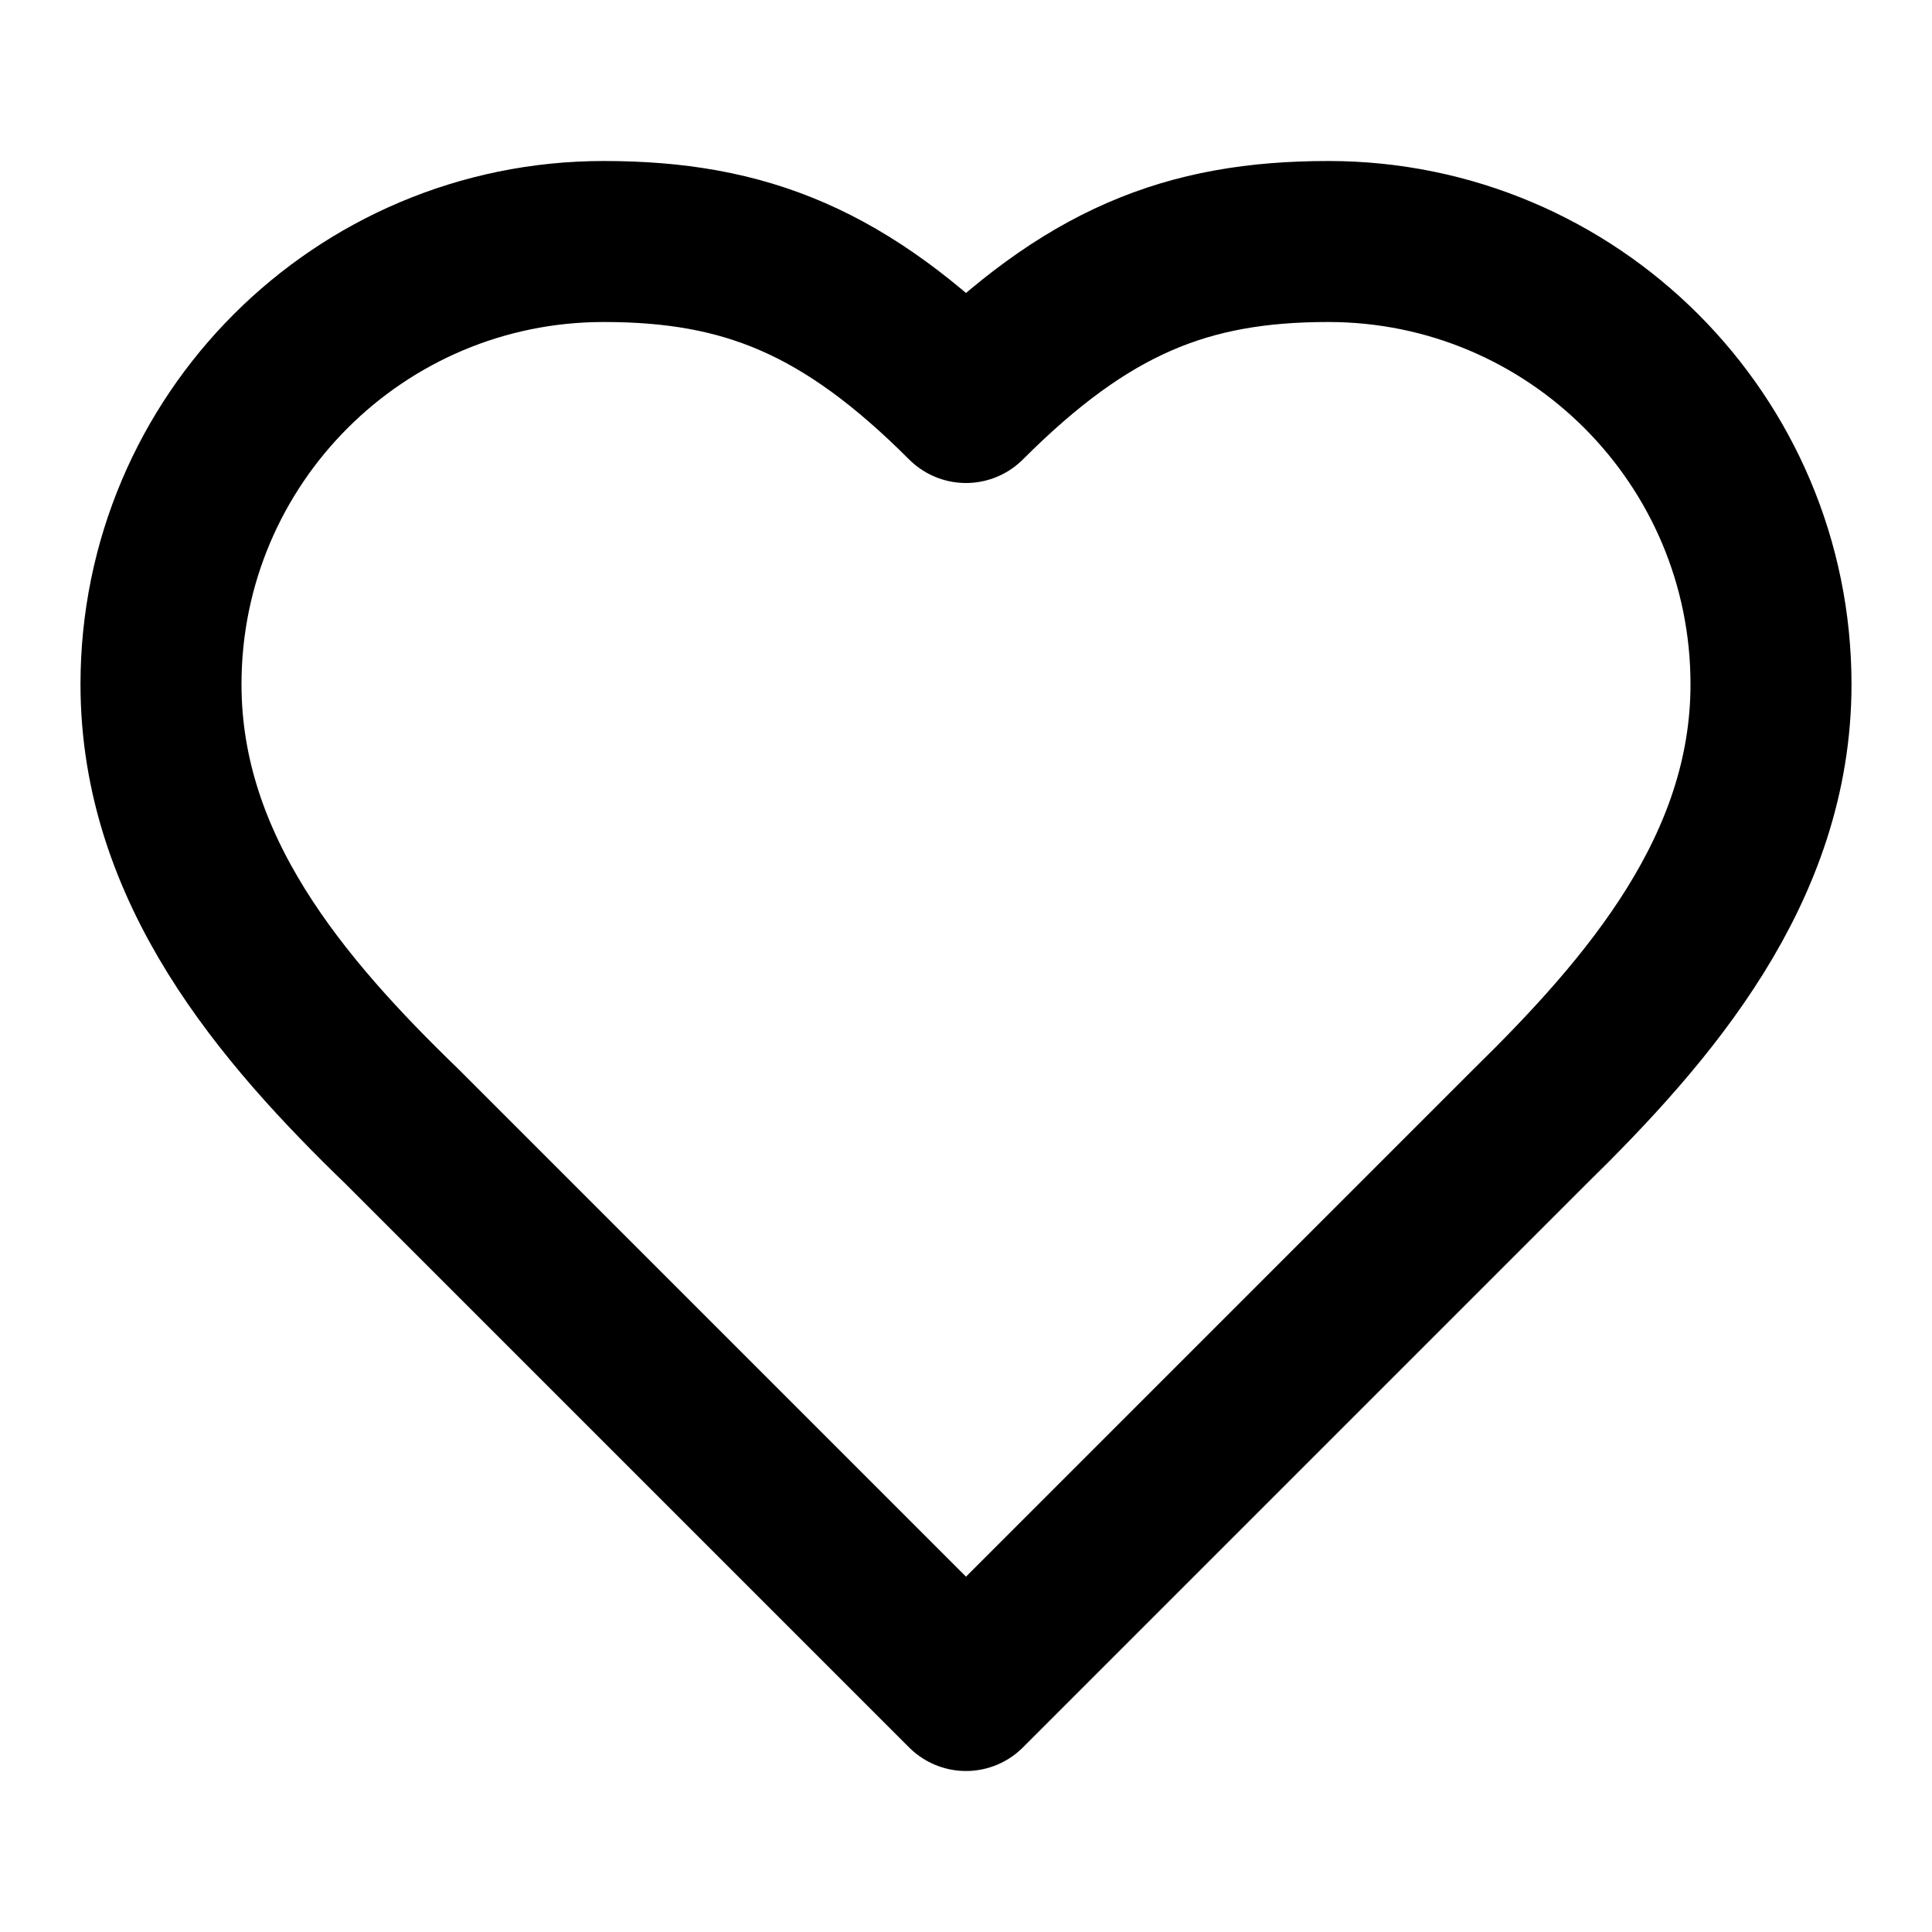
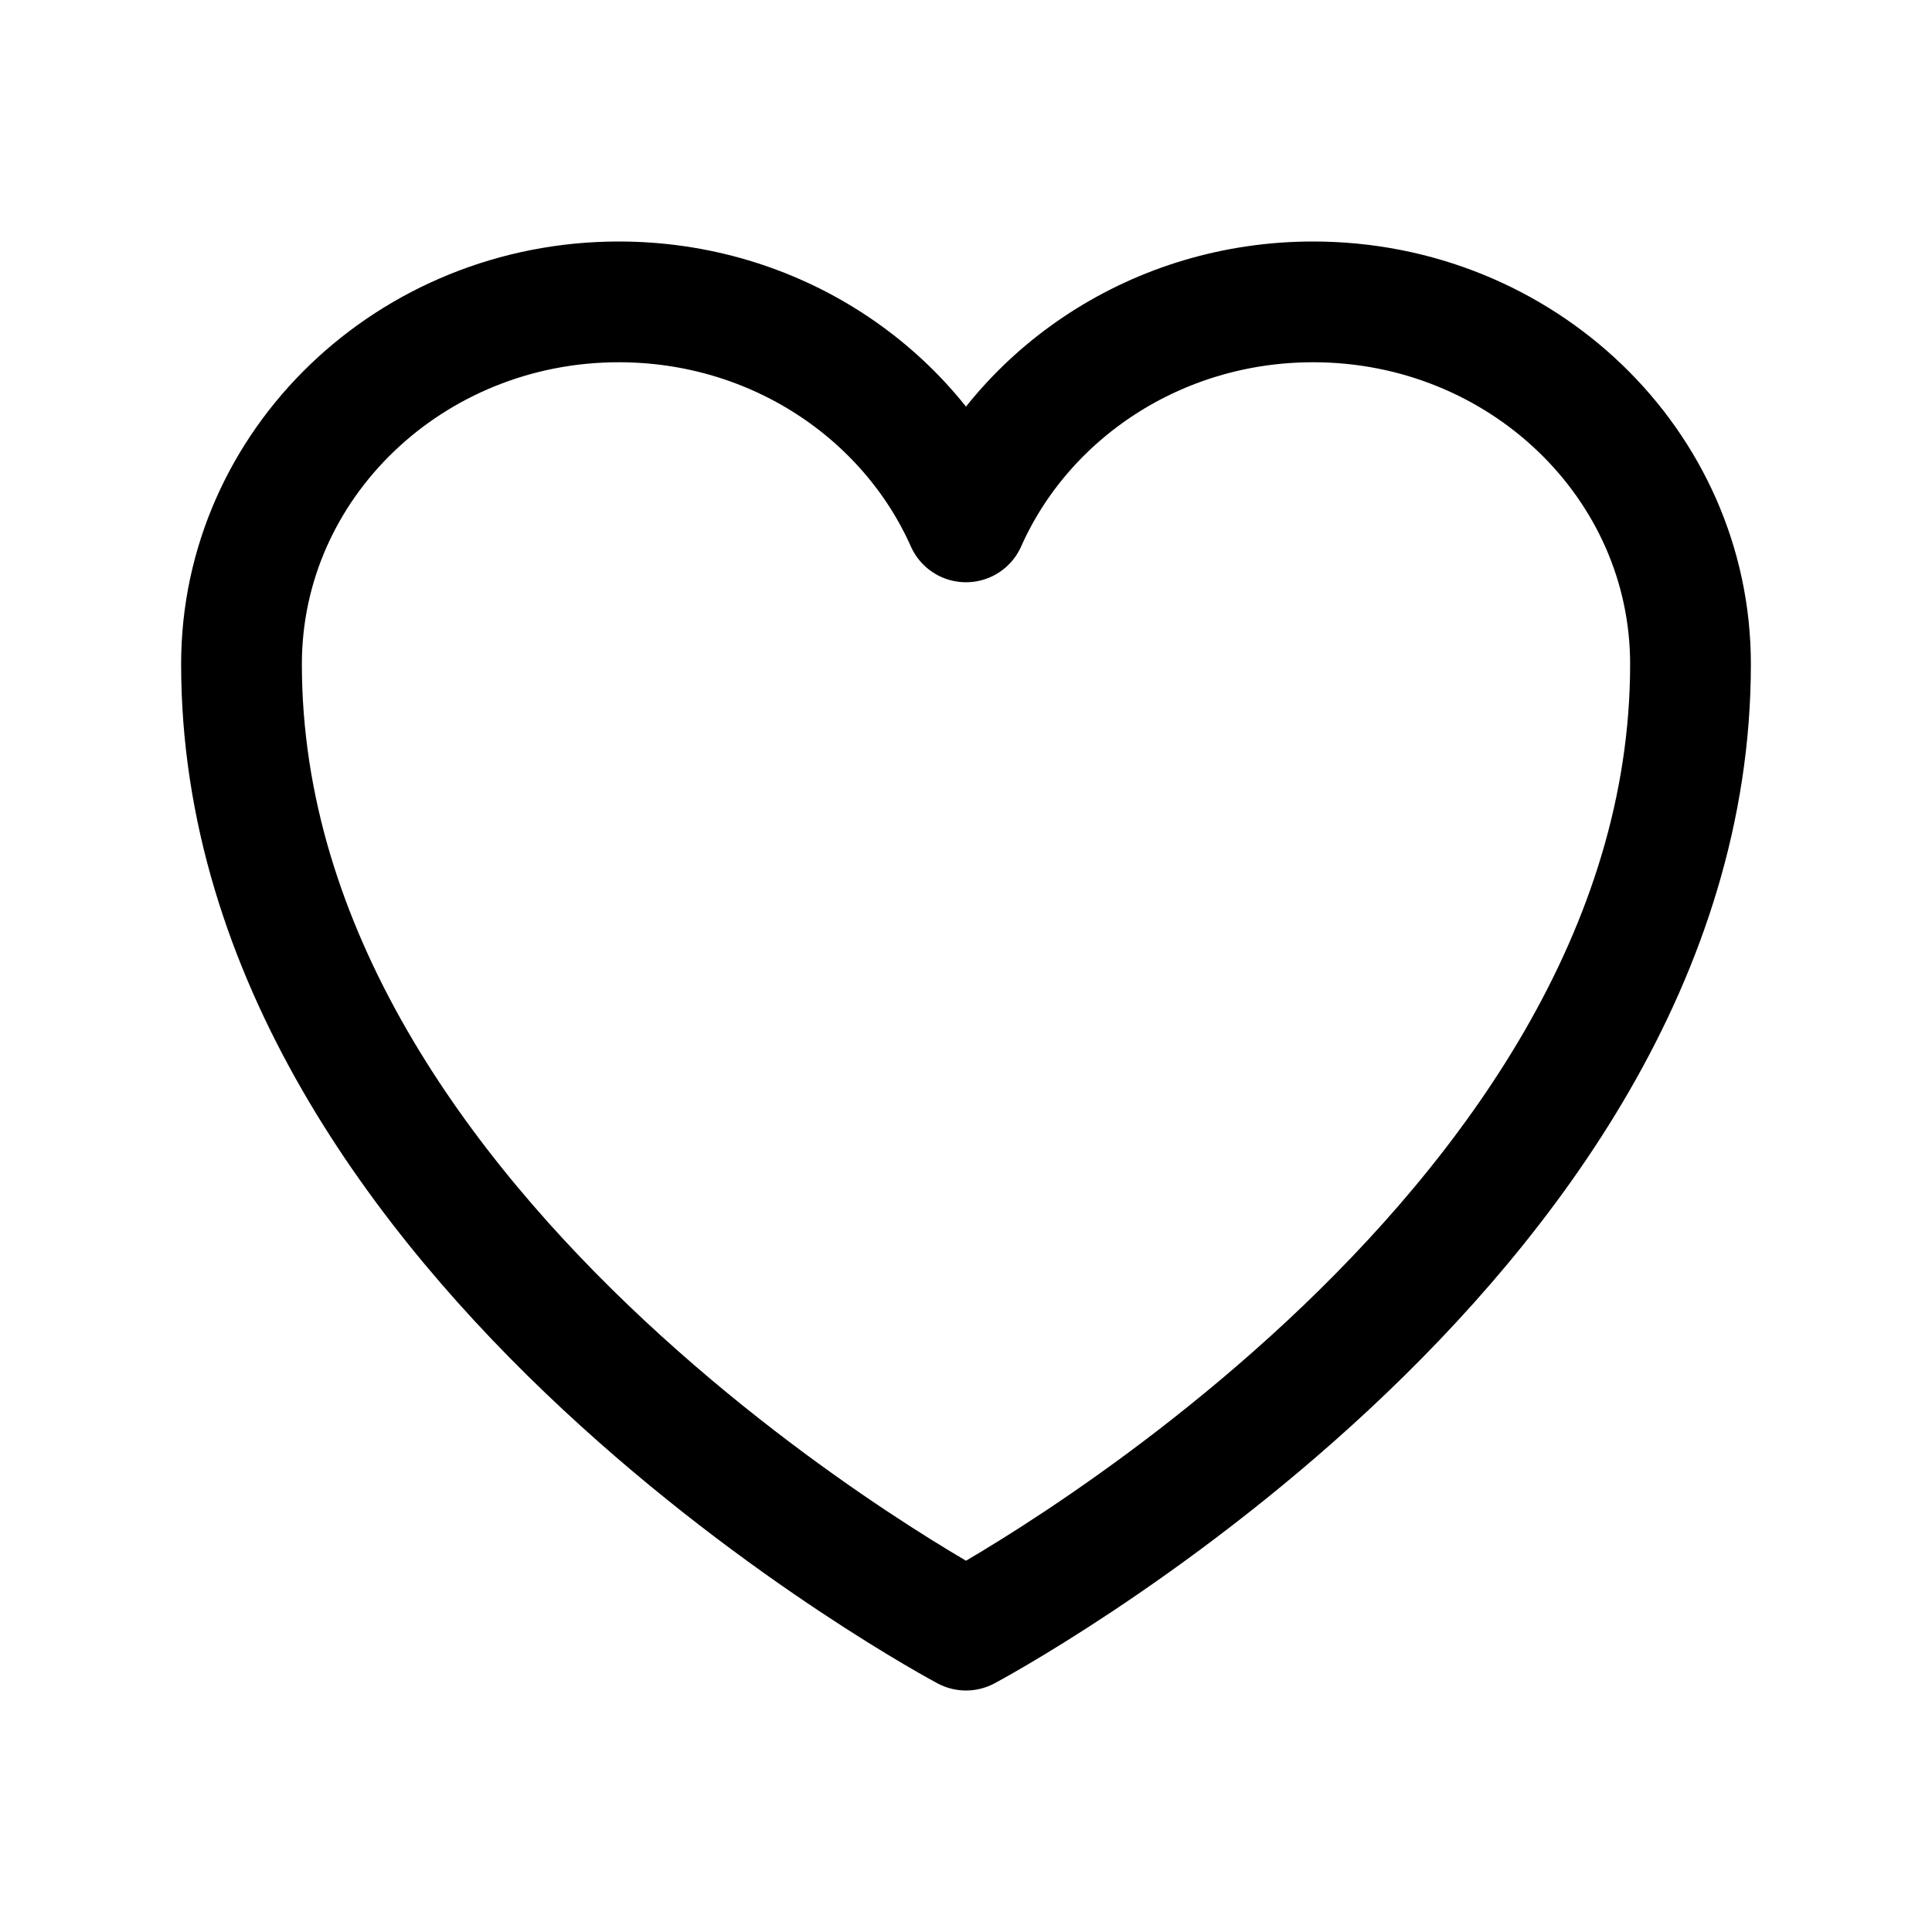
- <svg xmlns="http://www.w3.org/2000/svg" width="24" height="24" viewBox="0 0 24 24" fill="none" stroke="currentColor" stroke-width="2" stroke-linecap="round" stroke-linejoin="round" class="lucide lucide-heart">
-   <path d="M19 14c1.49-1.46 3-3.21 3-5.5A5.5 5.5 0 0 0 16.5 3c-1.76 0-3 .5-4.5 2-1.5-1.5-2.74-2-4.5-2A5.5 5.5 0 0 0 2 8.5c0 2.3 1.5 4.05 3 5.5l7 7Z" />
+ <svg xmlns="http://www.w3.org/2000/svg" fill="none" viewBox="0 0 24 24" stroke-width="1.5" stroke="currentColor" class="size-6">
+   <path stroke-linecap="round" stroke-linejoin="round" d="M21 8.25c0-2.485-2.099-4.5-4.688-4.5-1.935 0-3.597 1.126-4.312 2.733-.715-1.607-2.377-2.733-4.313-2.733C5.1 3.75 3 5.765 3 8.25c0 7.22 9 12 9 12s9-4.78 9-12Z" />
</svg>
